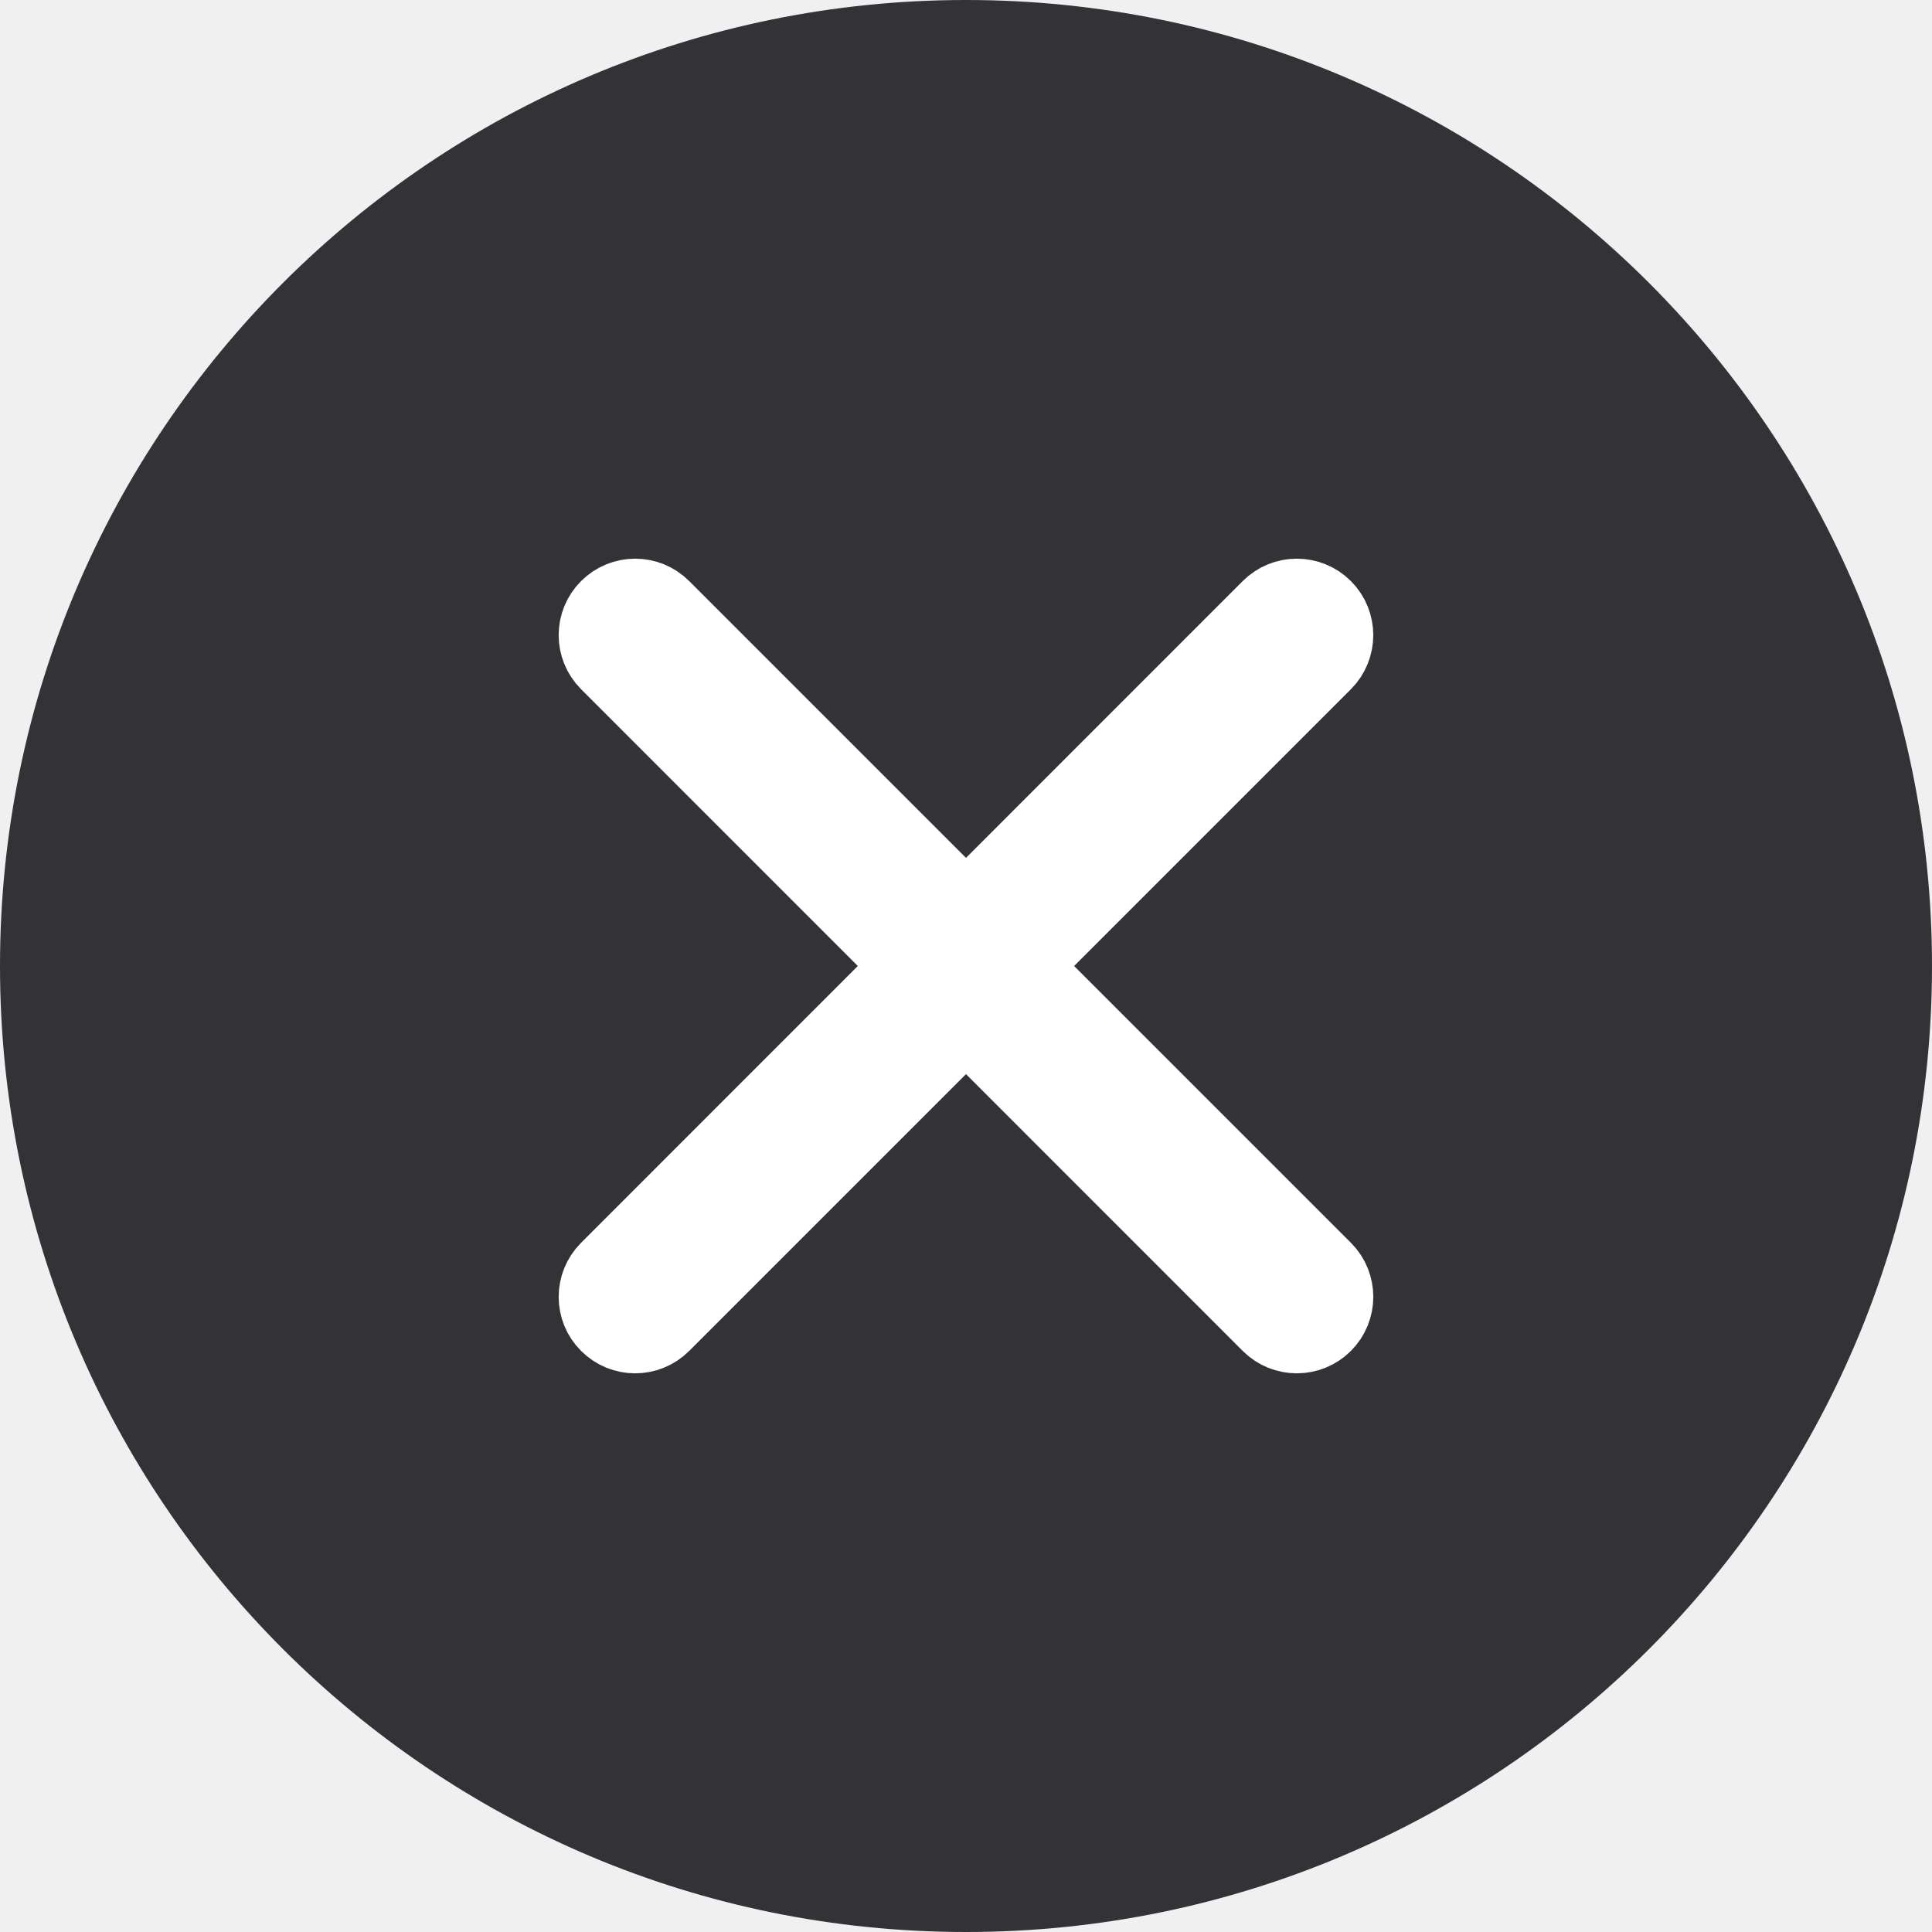
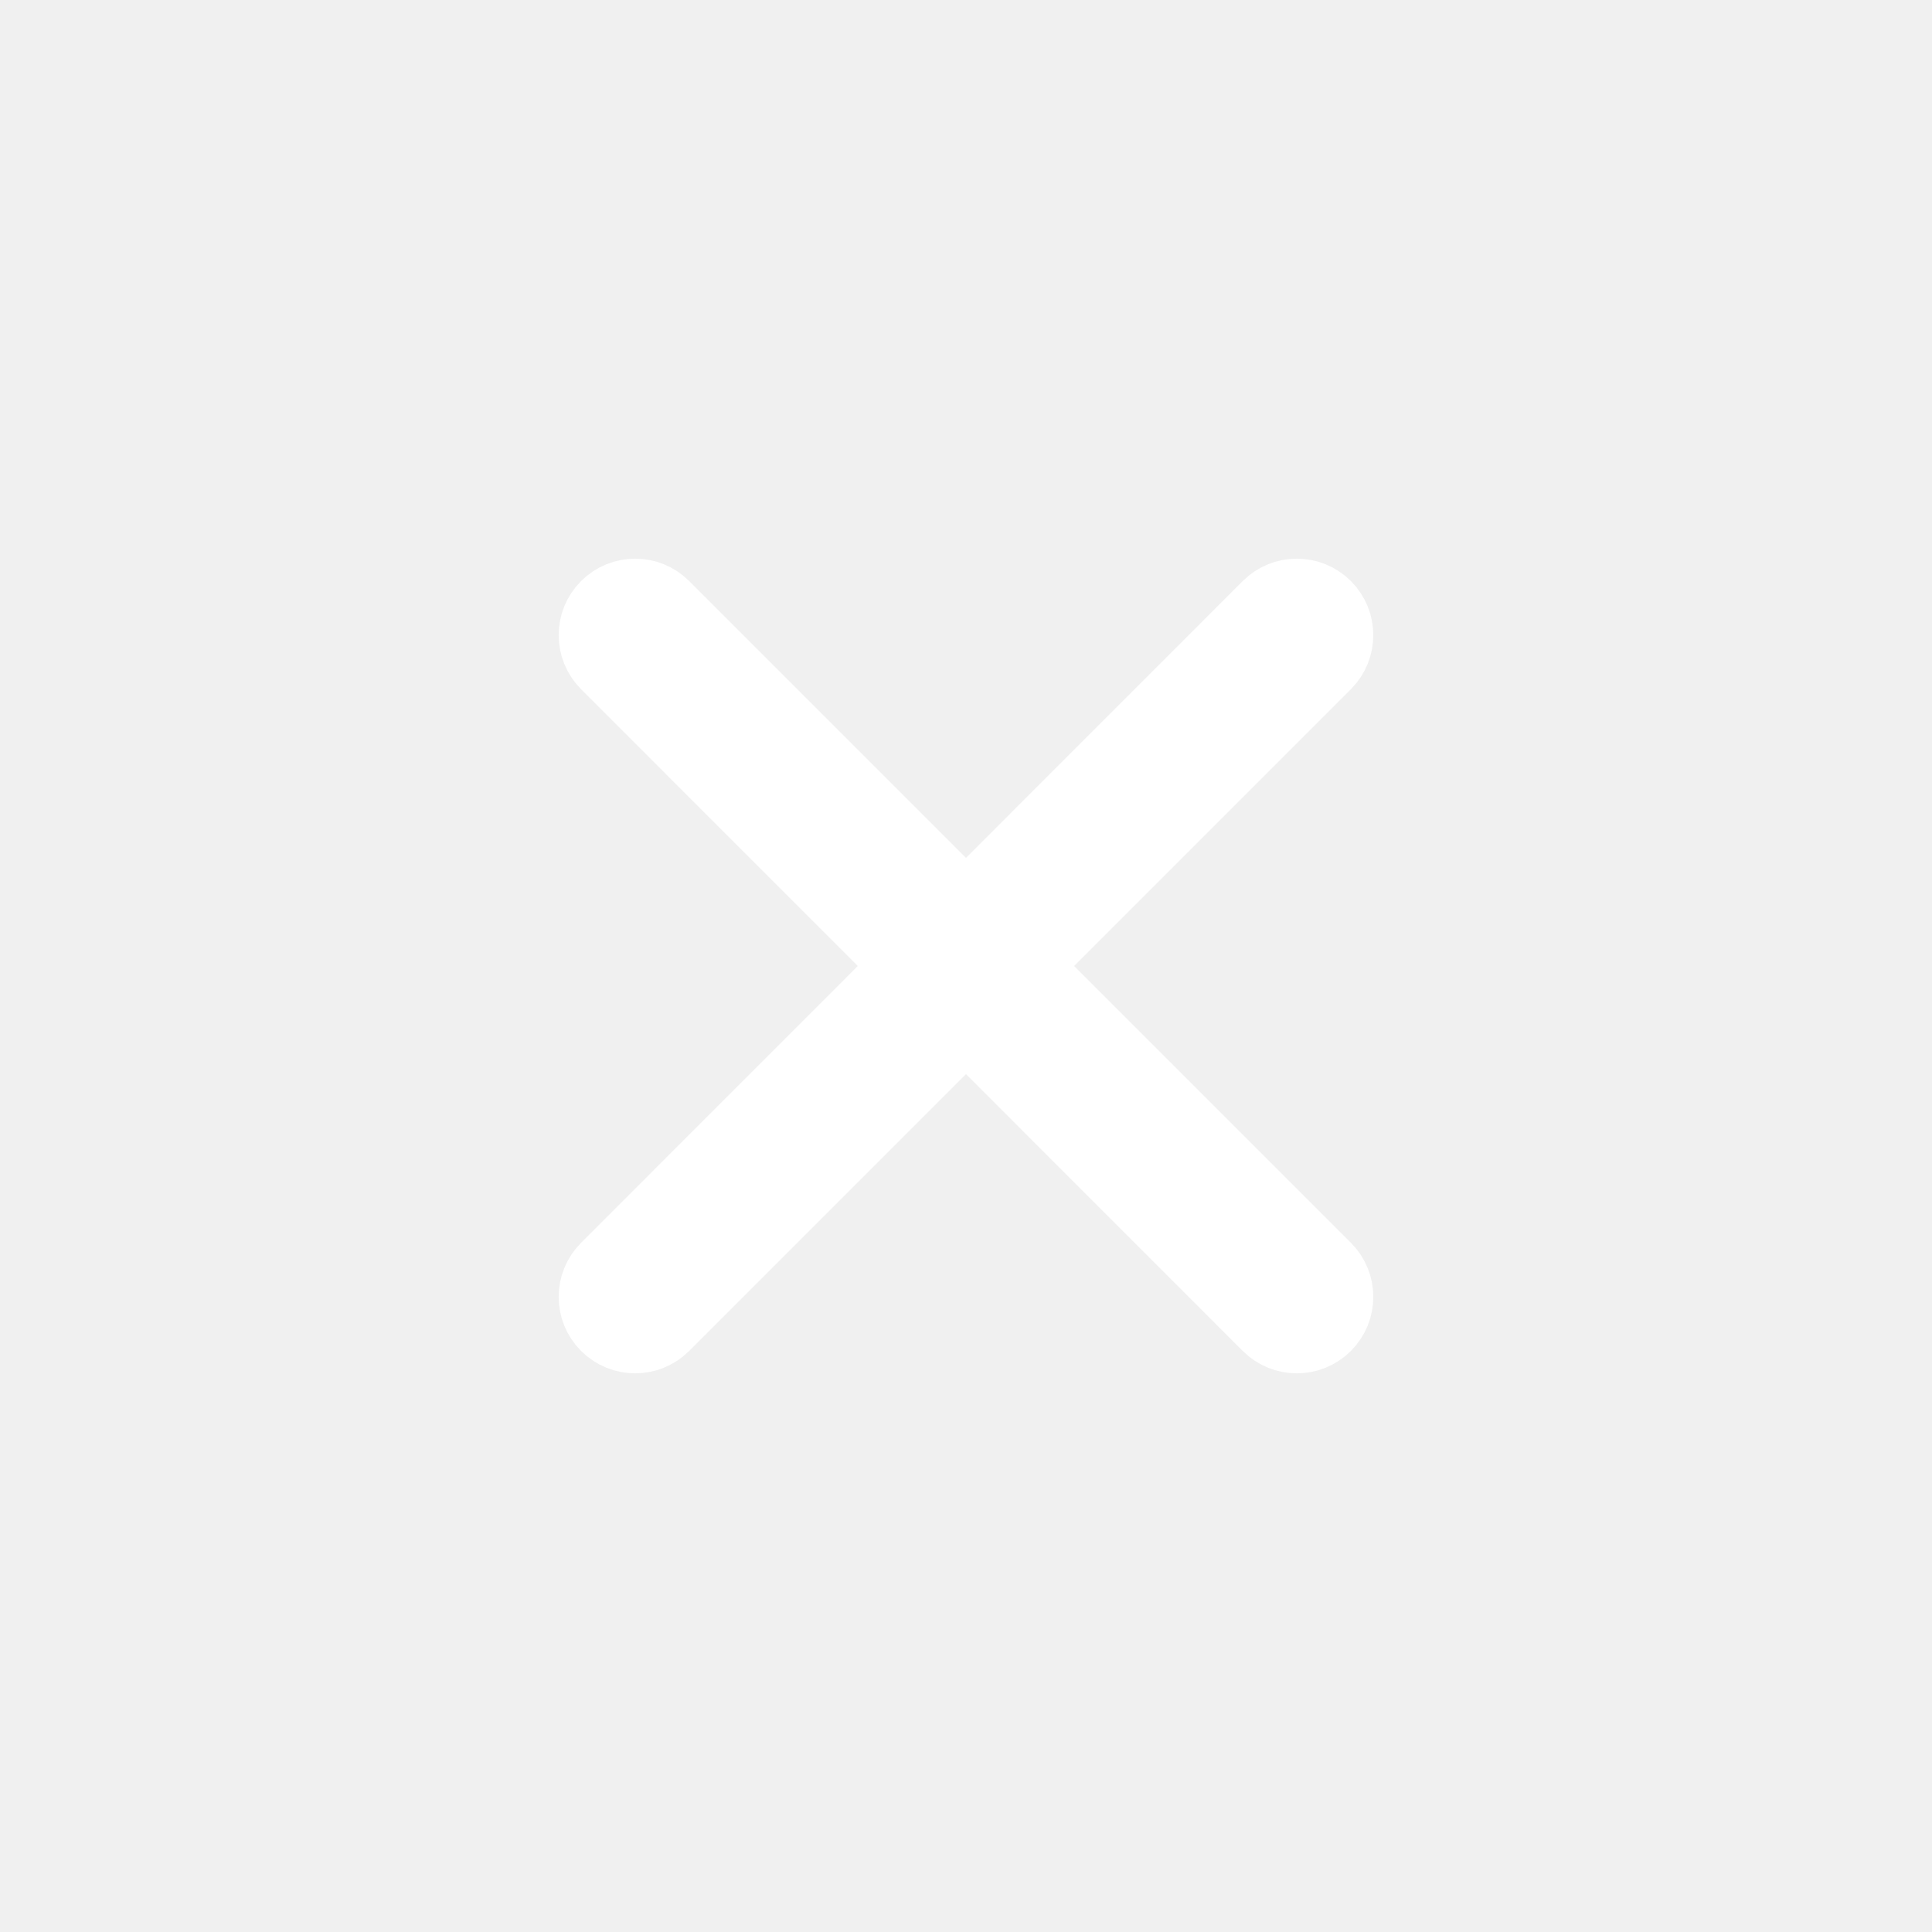
<svg xmlns="http://www.w3.org/2000/svg" width="current" height="current" viewBox="0 0 24 24" fill="none">
-   <rect width="24" height="24" rx="12" fill="#333236" />
  <path fill-rule="evenodd" clip-rule="evenodd" d="M16.428 8.208C16.603 8.032 16.603 7.747 16.428 7.572C16.252 7.396 15.967 7.396 15.791 7.572L12 11.364L8.208 7.572C8.033 7.396 7.748 7.396 7.572 7.572C7.396 7.747 7.396 8.032 7.572 8.208L11.363 12L7.572 15.792C7.396 15.968 7.396 16.253 7.572 16.428C7.748 16.604 8.032 16.604 8.208 16.428L12 12.636L15.791 16.428C15.967 16.604 16.252 16.604 16.428 16.428C16.603 16.253 16.604 15.968 16.428 15.792L12.636 12L16.428 8.208Z" fill="white" stroke="white" stroke-linecap="round" />
</svg>
